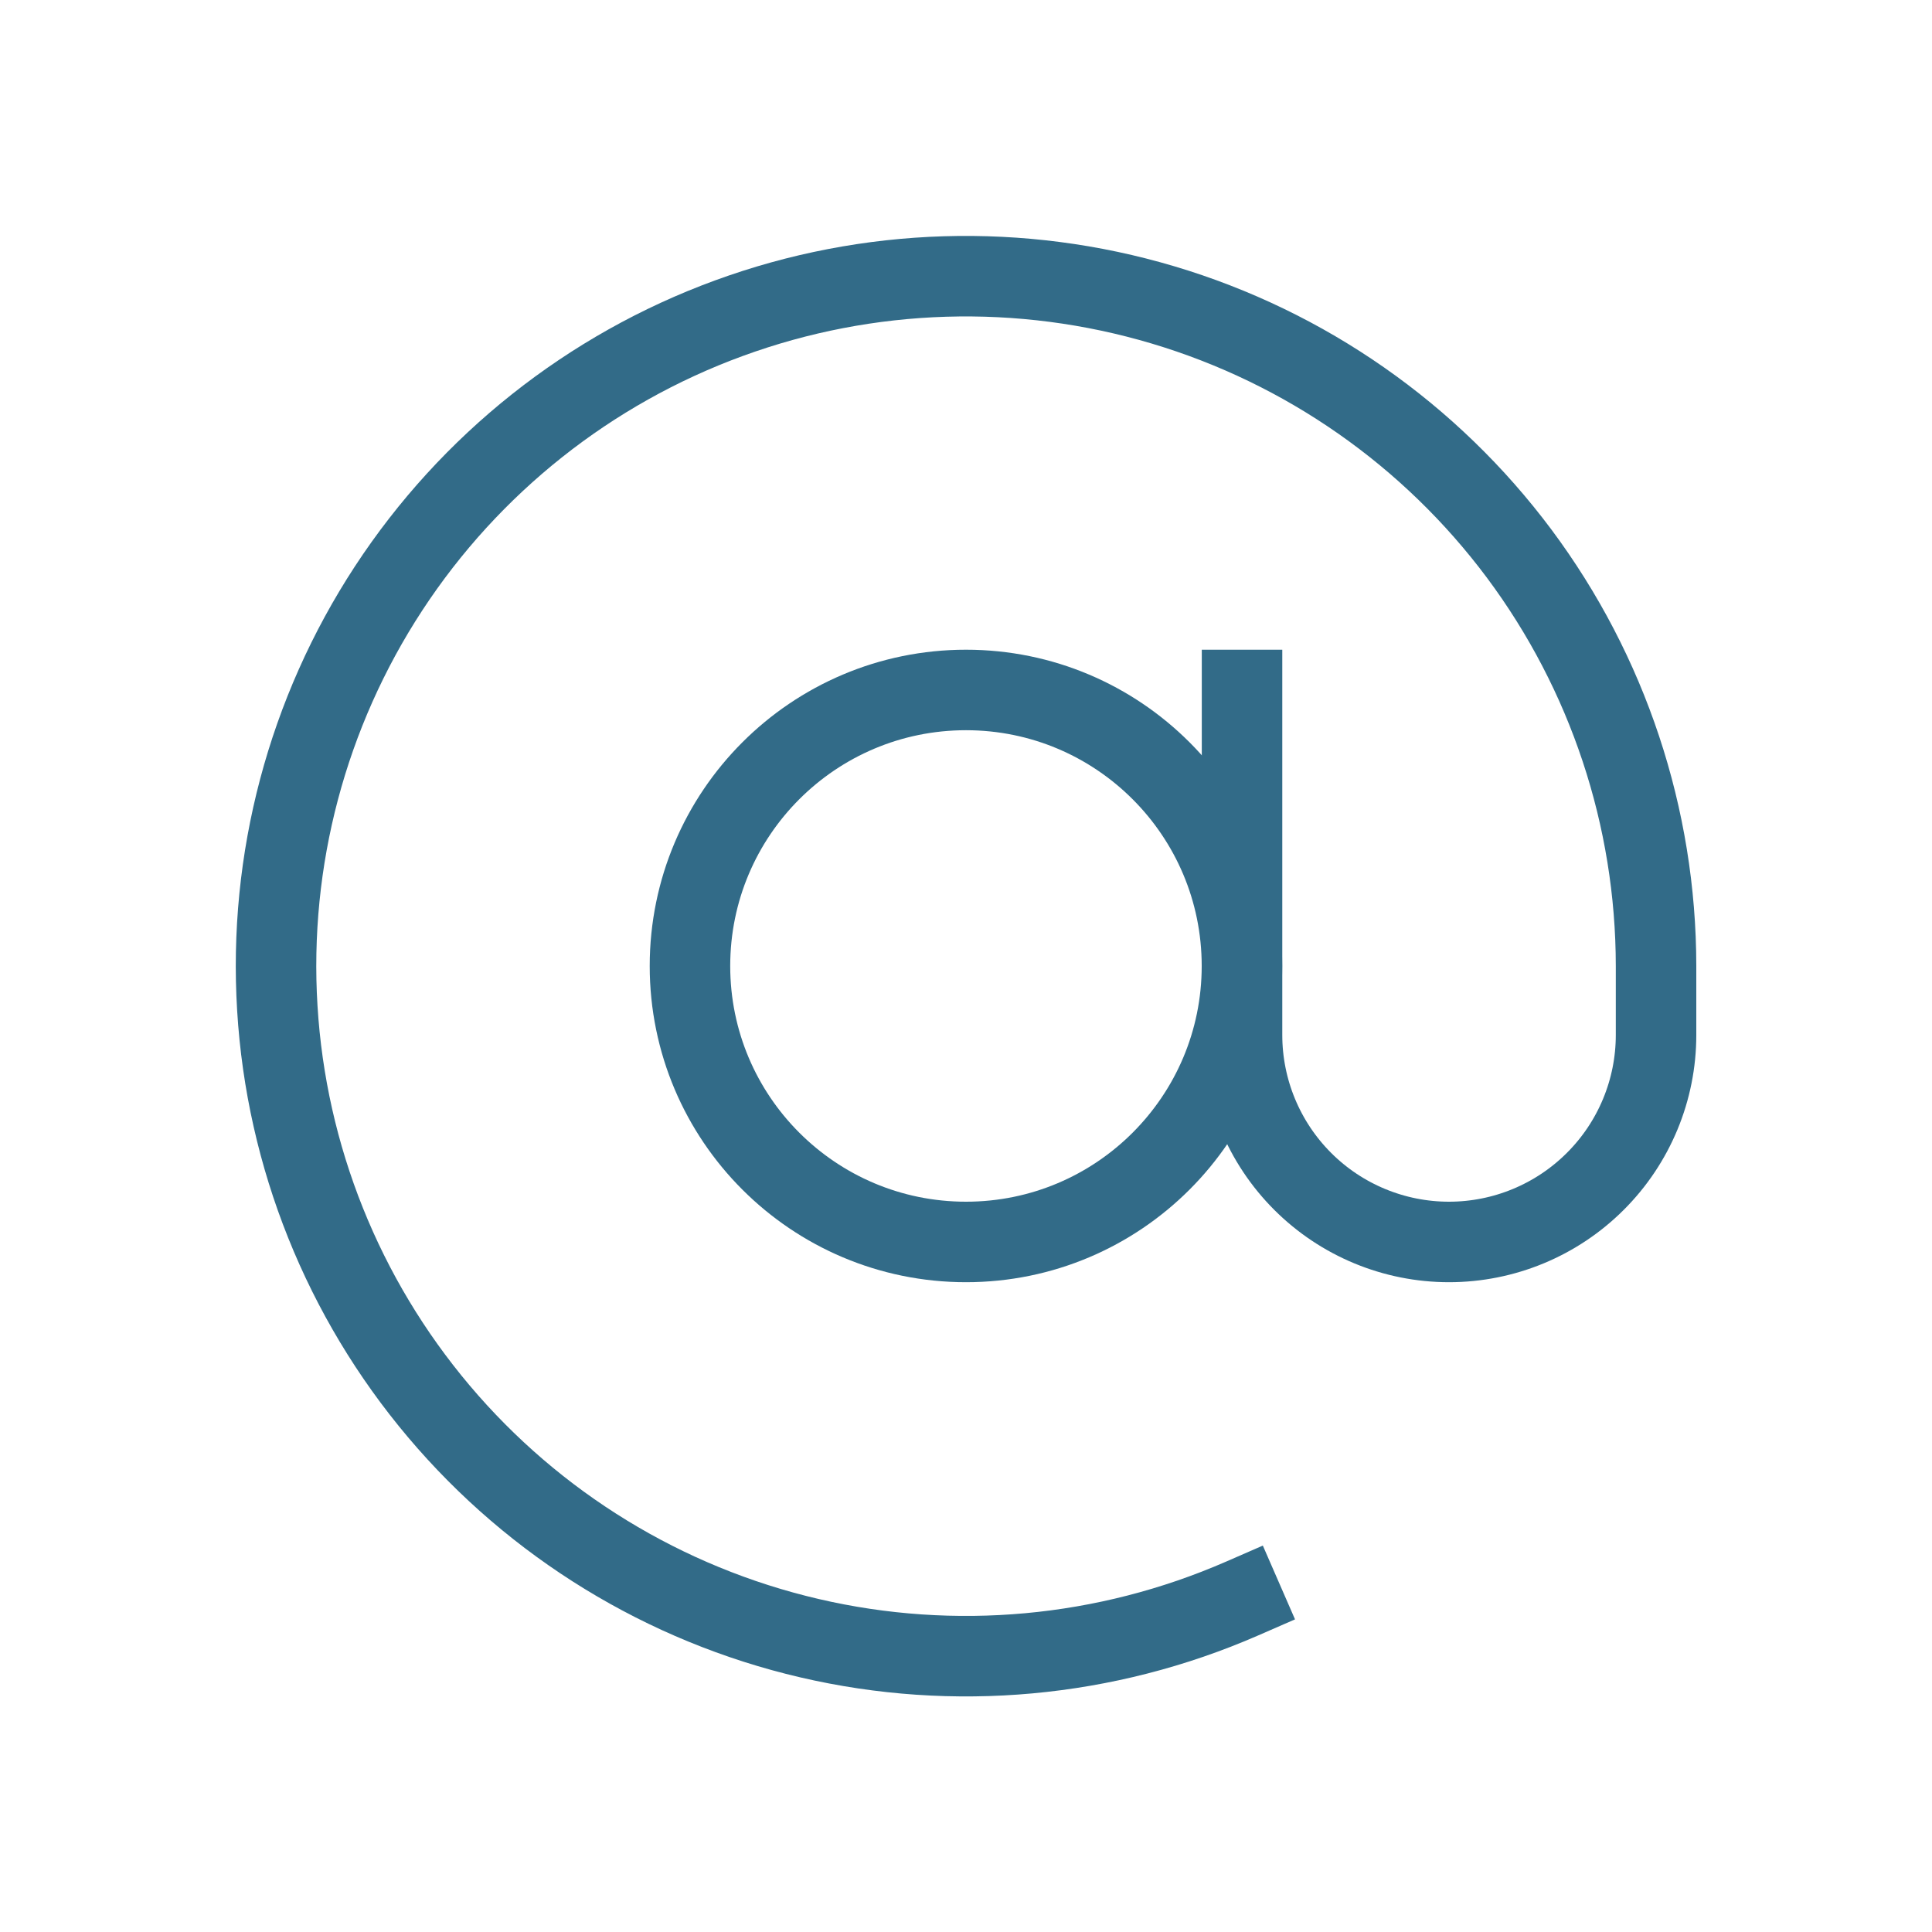
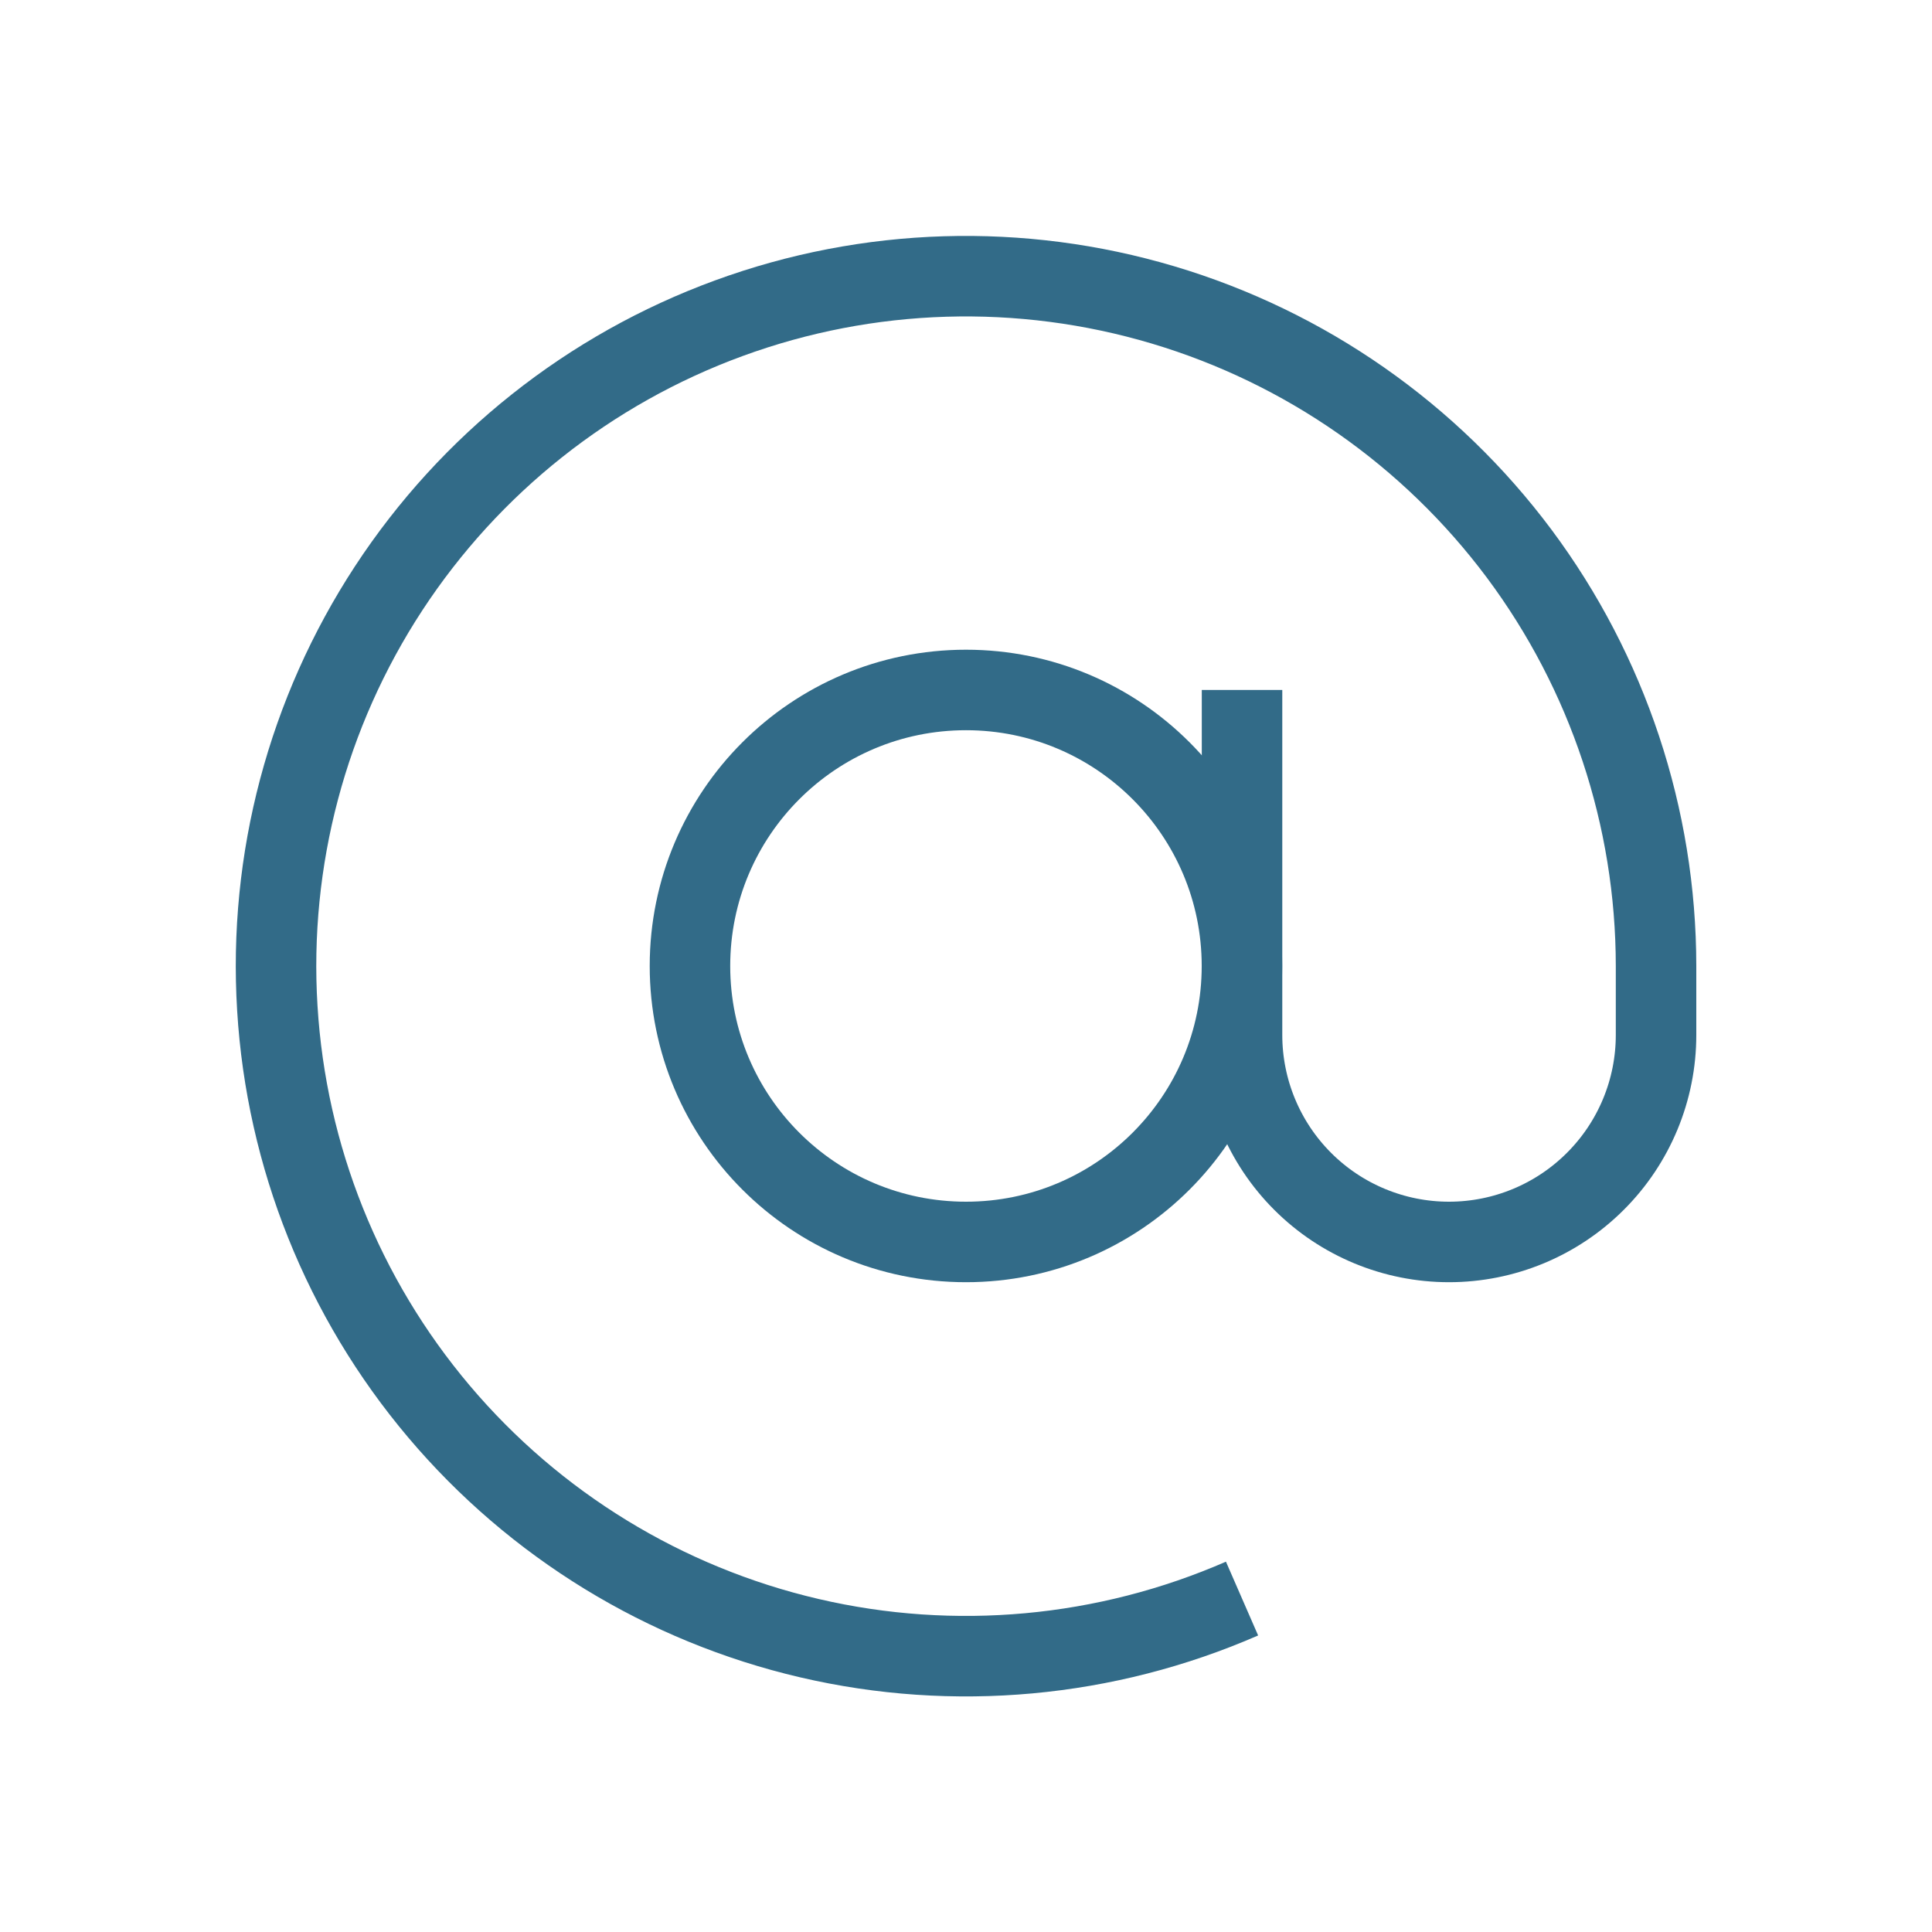
<svg xmlns="http://www.w3.org/2000/svg" width="24" height="24" viewBox="0 0 24 24" fill="none">
-   <path d="M12 15.428C13.893 15.428 15.428 13.893 15.428 12C15.428 10.106 13.893 8.571 12 8.571C10.106 8.571 8.571 10.106 8.571 12C8.571 13.893 10.106 15.428 12 15.428Z" stroke="#326B88" strokeWidth="2.057" stroke-miterlimit="10" stroke-linecap="square" />
-   <path d="M15.429 19.858C13.737 20.596 11.852 20.769 10.055 20.35C8.257 19.931 6.643 18.943 5.452 17.533C4.261 16.123 3.557 14.367 3.445 12.524C3.332 10.682 3.817 8.853 4.828 7.308C5.839 5.764 7.321 4.587 9.054 3.953C10.787 3.318 12.679 3.261 14.448 3.788C16.217 4.315 17.768 5.399 18.872 6.878C19.975 8.358 20.571 10.154 20.572 12V12.857C20.572 13.539 20.301 14.193 19.818 14.675C19.336 15.157 18.682 15.428 18 15.428C17.318 15.428 16.664 15.157 16.182 14.675C15.7 14.193 15.429 13.539 15.429 12.857V8.571" stroke="#326B88" strokeWidth="2.057" stroke-miterlimit="10" stroke-linecap="square" />
+   <path d="M12 15.428C13.893 15.428 15.428 13.893 15.428 12C15.428 10.106 13.893 8.571 12 8.571C10.106 8.571 8.571 10.106 8.571 12C8.571 13.893 10.106 15.428 12 15.428Z" stroke="#326B88" strokeWidth="2.057" strokeMiterlimit="10" strokeLinecap="square" />
+   <path d="M15.429 19.858C13.737 20.596 11.852 20.769 10.055 20.35C8.257 19.931 6.643 18.943 5.452 17.533C4.261 16.123 3.557 14.367 3.445 12.524C3.332 10.682 3.817 8.853 4.828 7.308C5.839 5.764 7.321 4.587 9.054 3.953C10.787 3.318 12.679 3.261 14.448 3.788C16.217 4.315 17.768 5.399 18.872 6.878C19.975 8.358 20.571 10.154 20.572 12V12.857C20.572 13.539 20.301 14.193 19.818 14.675C19.336 15.157 18.682 15.428 18 15.428C17.318 15.428 16.664 15.157 16.182 14.675C15.7 14.193 15.429 13.539 15.429 12.857V8.571" stroke="#326B88" strokeWidth="2.057" strokeMiterlimit="10" strokeLinecap="square" />
</svg>
